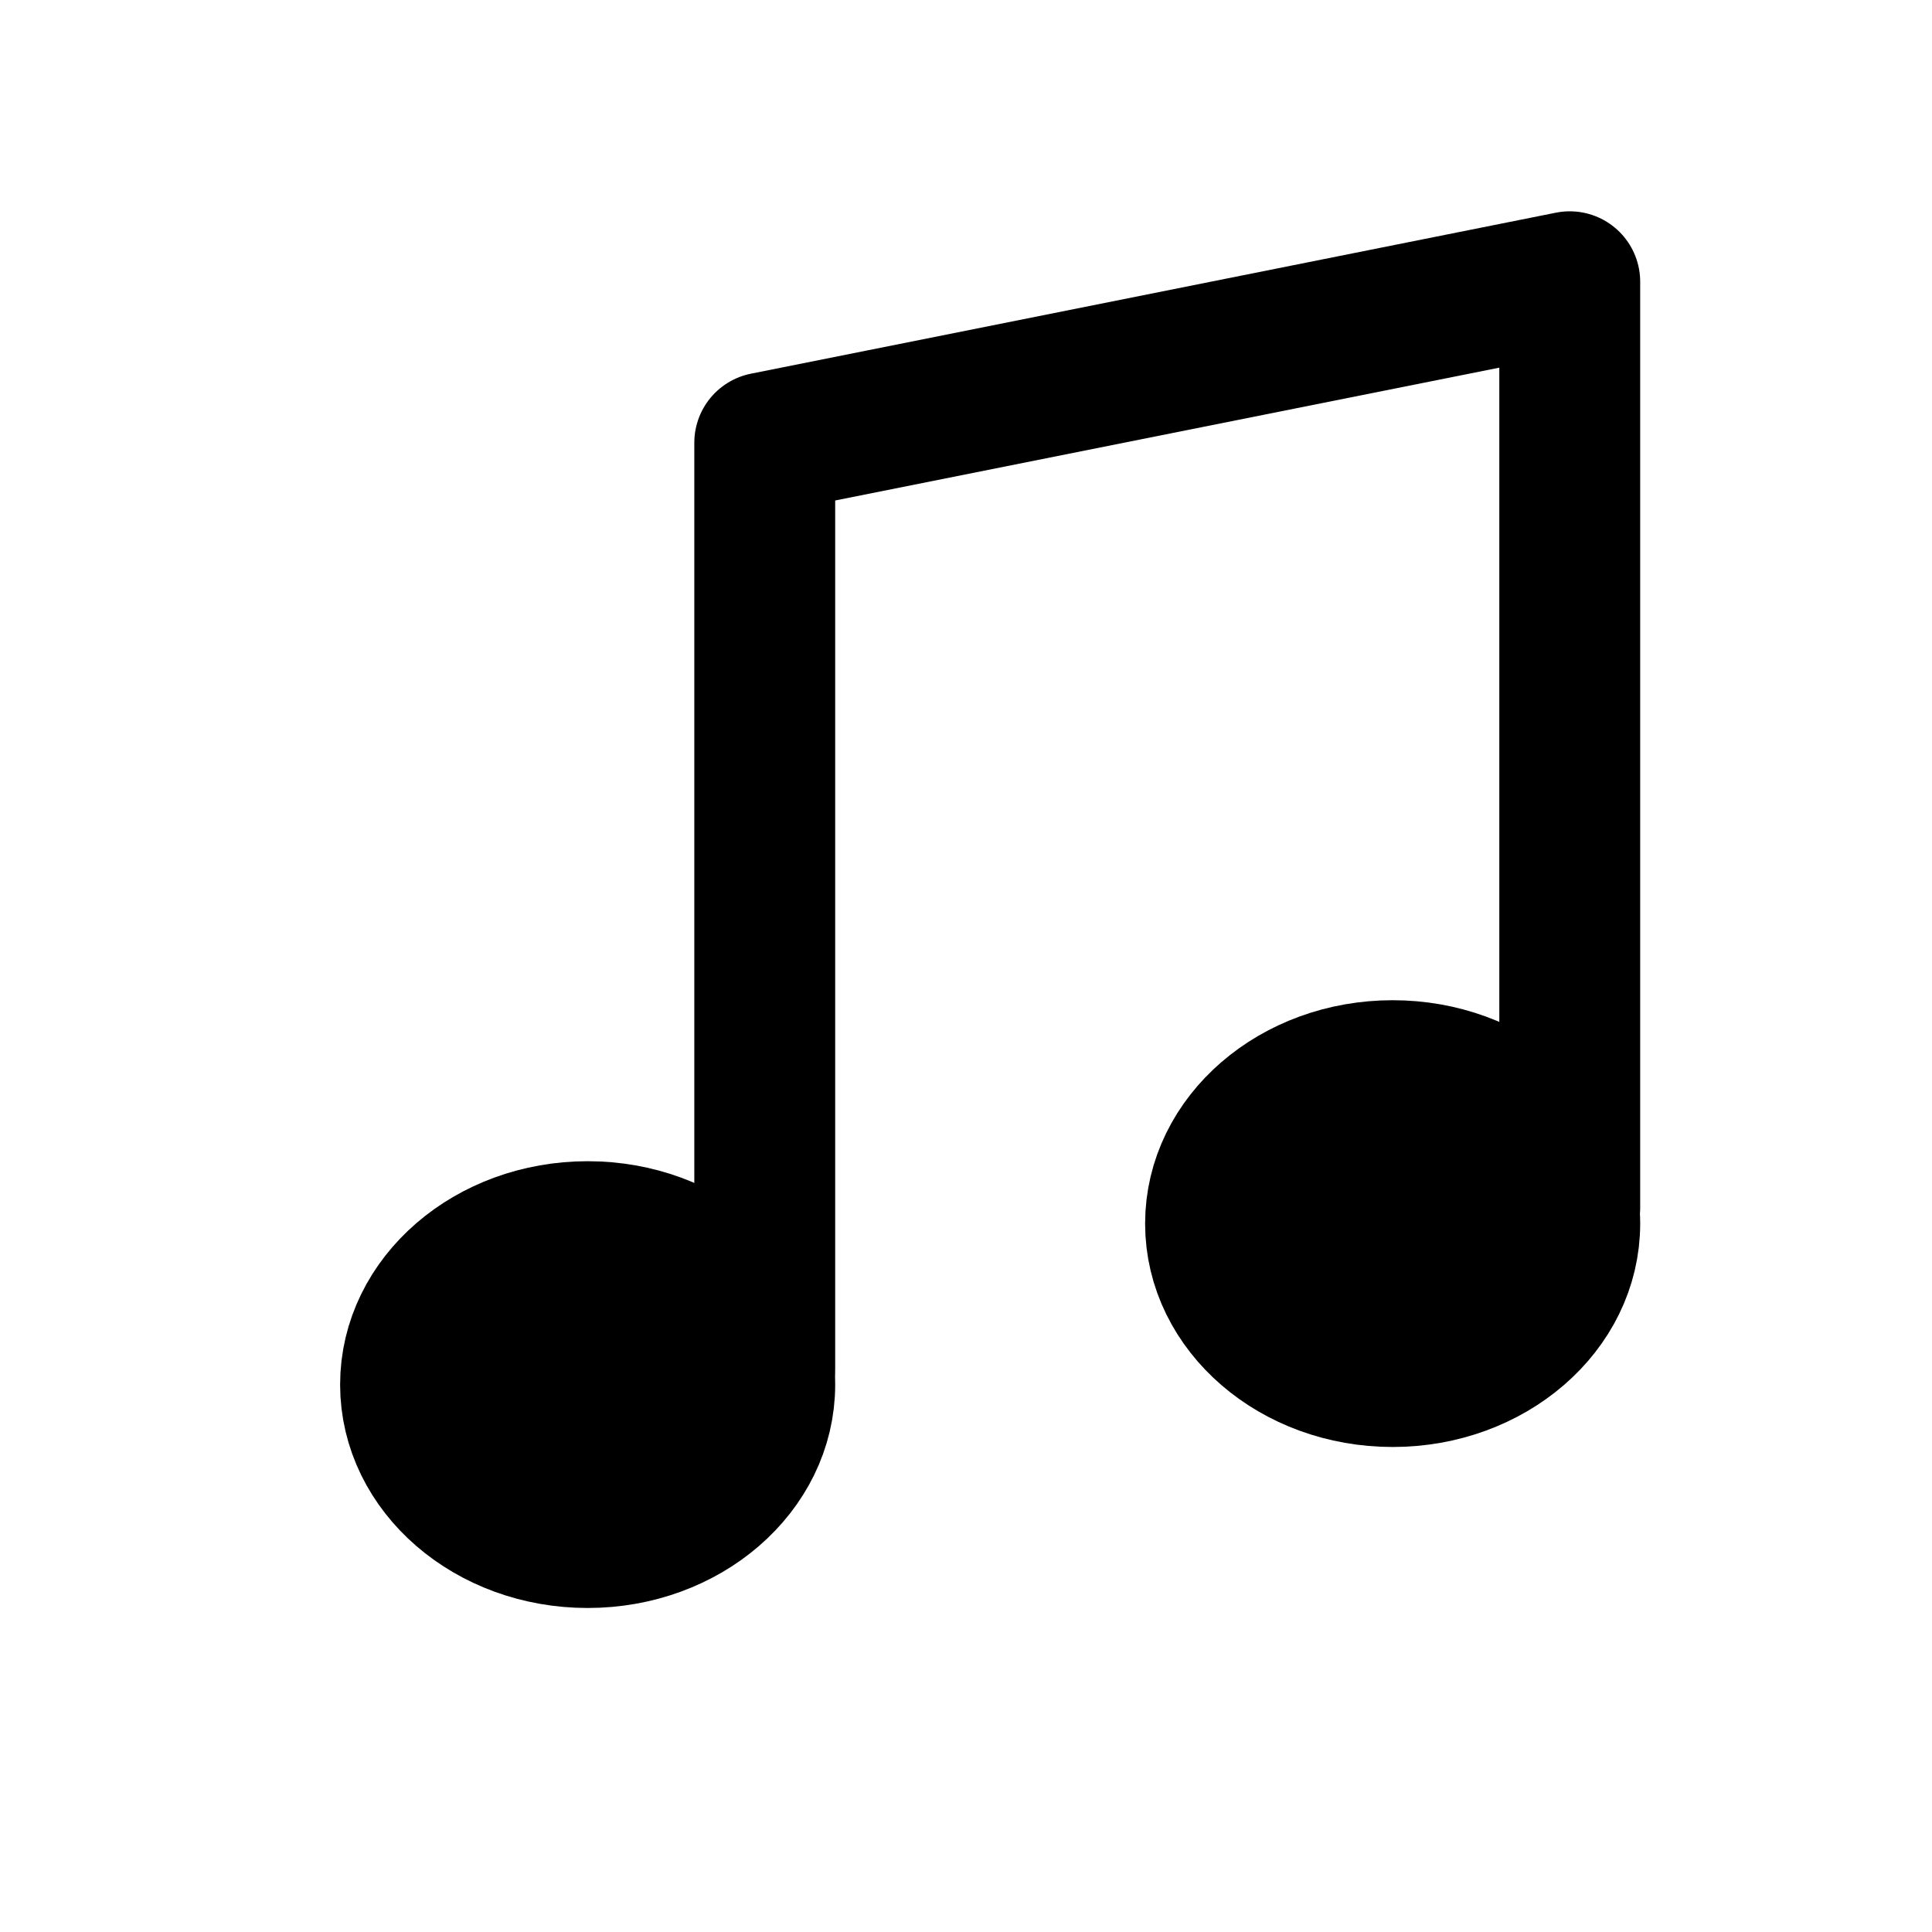
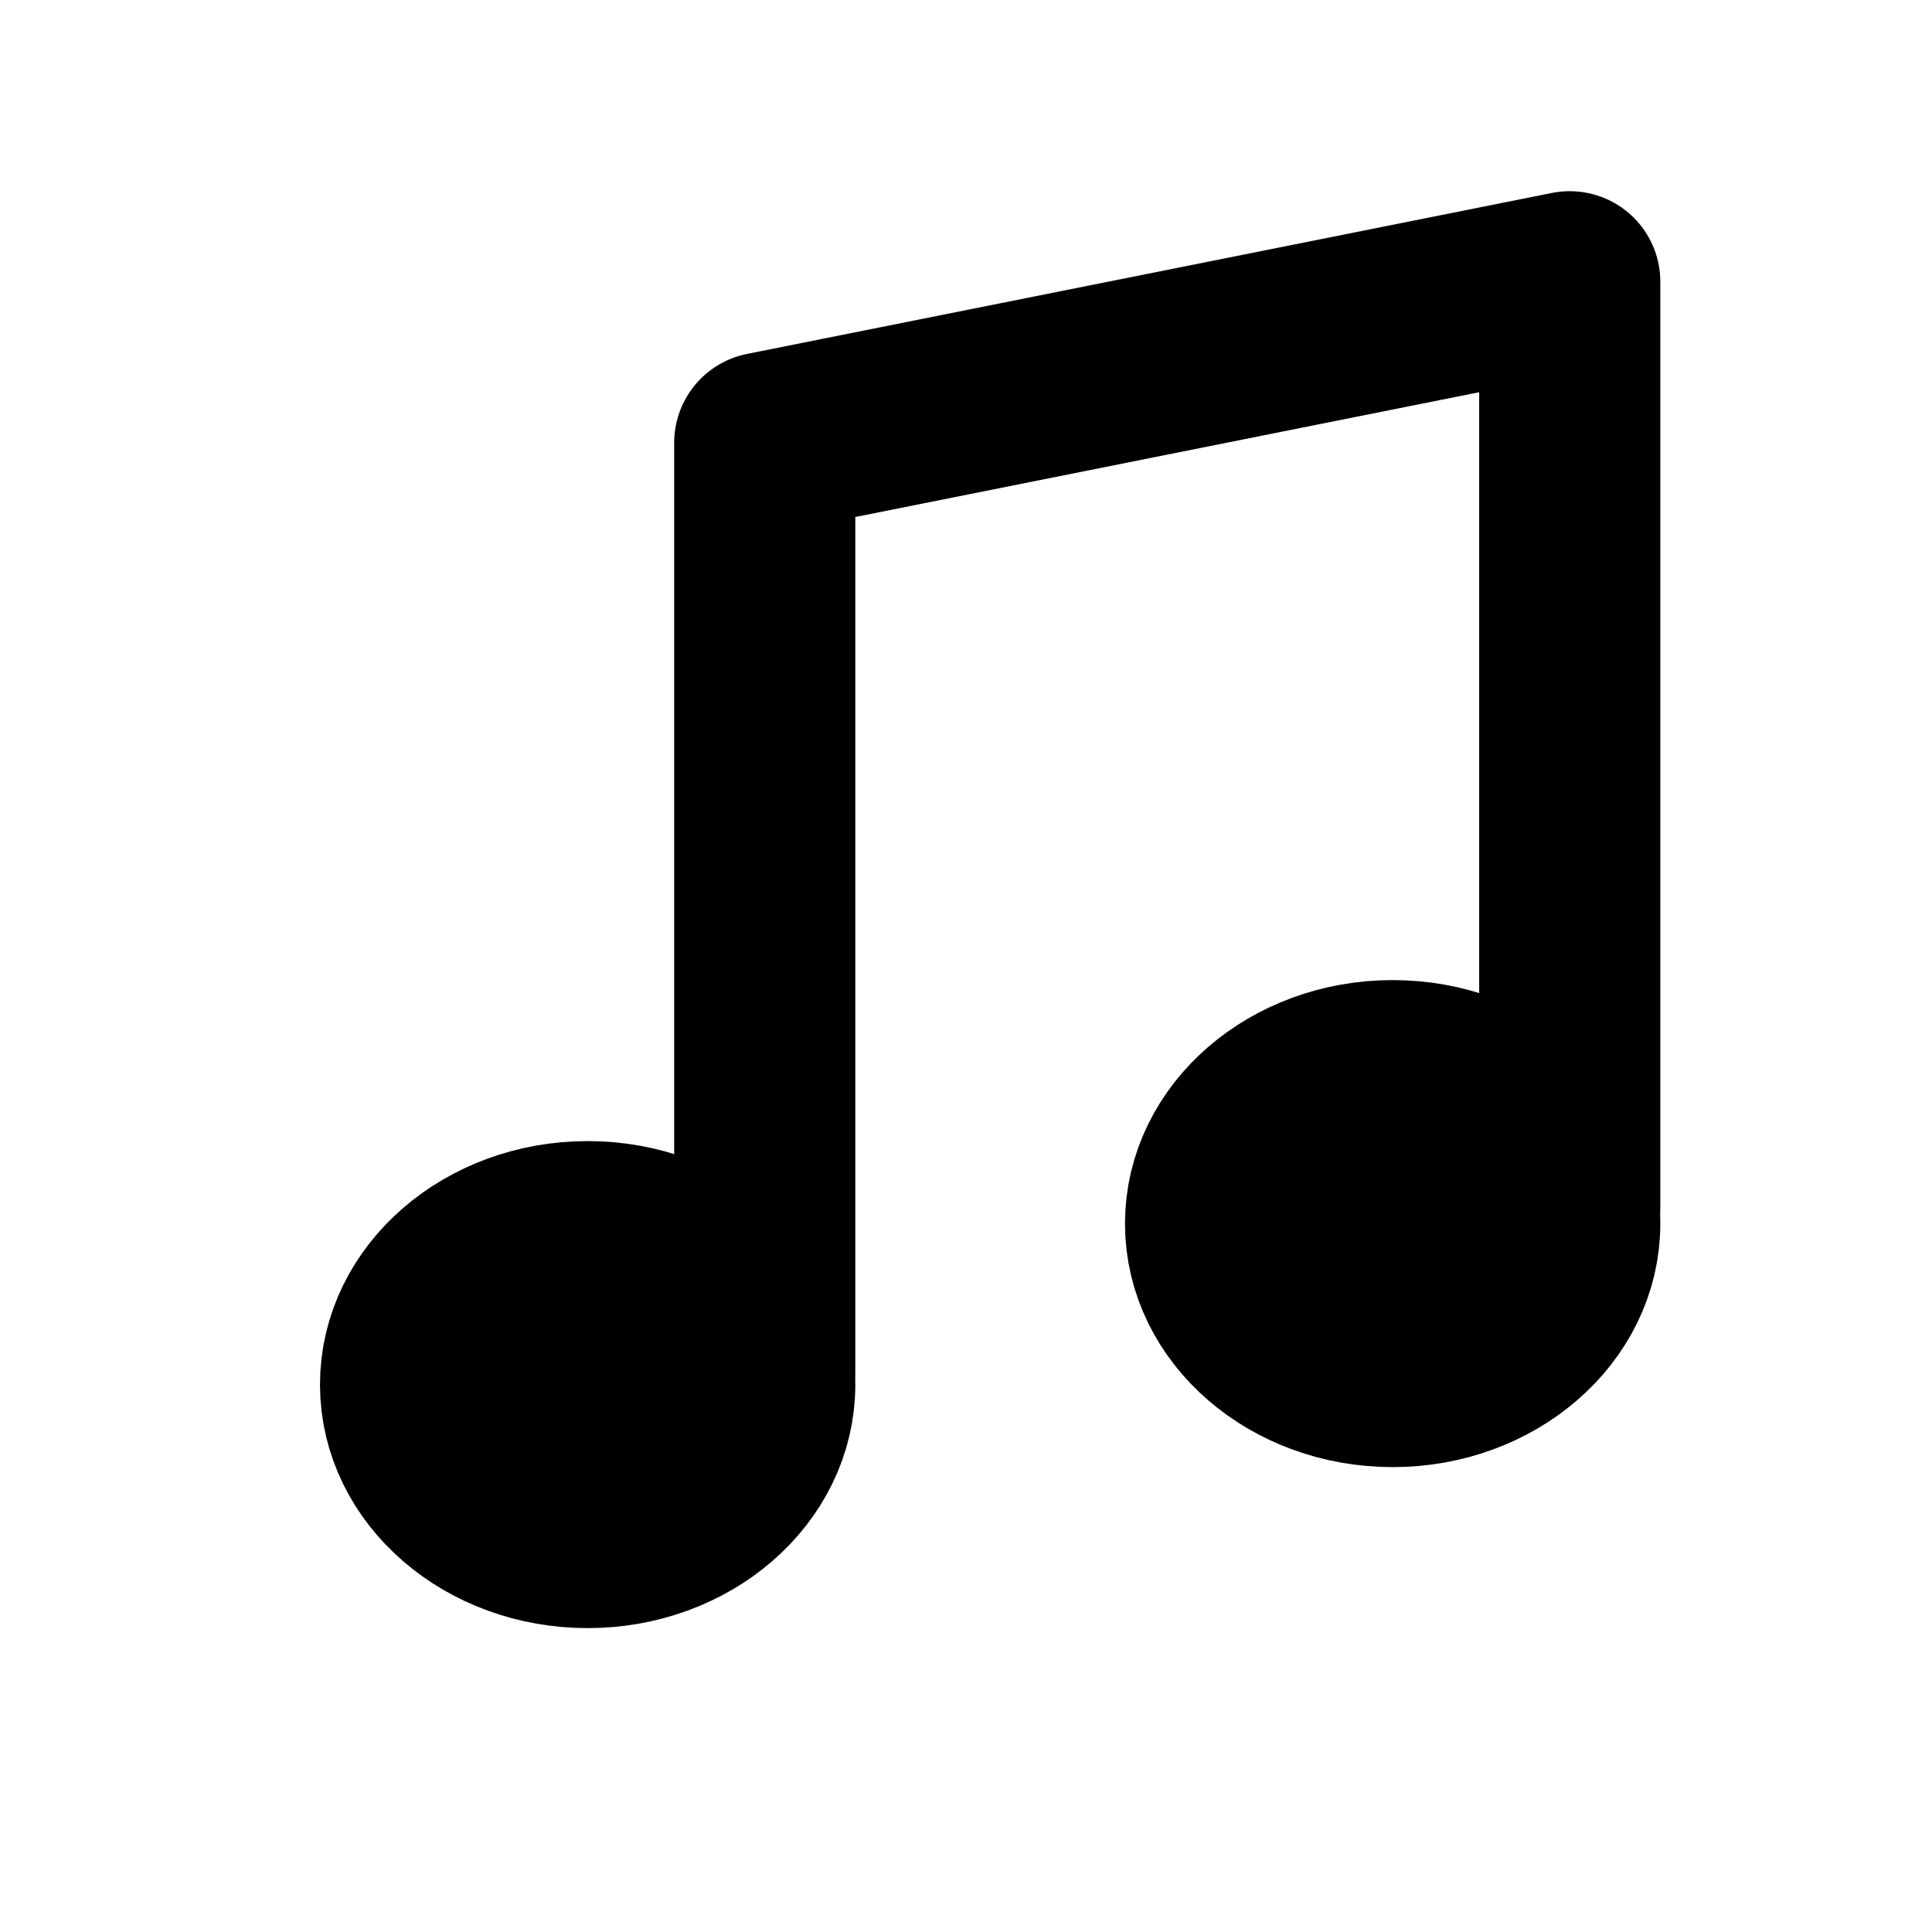
- <svg xmlns="http://www.w3.org/2000/svg" width="24" height="24" viewBox="0 0 24 24" fill="none" stroke="black" stroke-width="1.75" stroke-linecap="round" stroke-linejoin="round">
+ <svg xmlns="http://www.w3.org/2000/svg" width="24" height="24" viewBox="0 0 24 24" fill="none" stroke="black" stroke-width="2.25" stroke-linecap="round" stroke-linejoin="round">
  <path d="M9.5 17V5.5l10-2V15" />
  <ellipse cx="7.3" cy="17.2" rx="2.2" ry="1.9" fill="black" />
  <ellipse cx="17.3" cy="15.2" rx="2.2" ry="1.9" fill="black" />
</svg>
